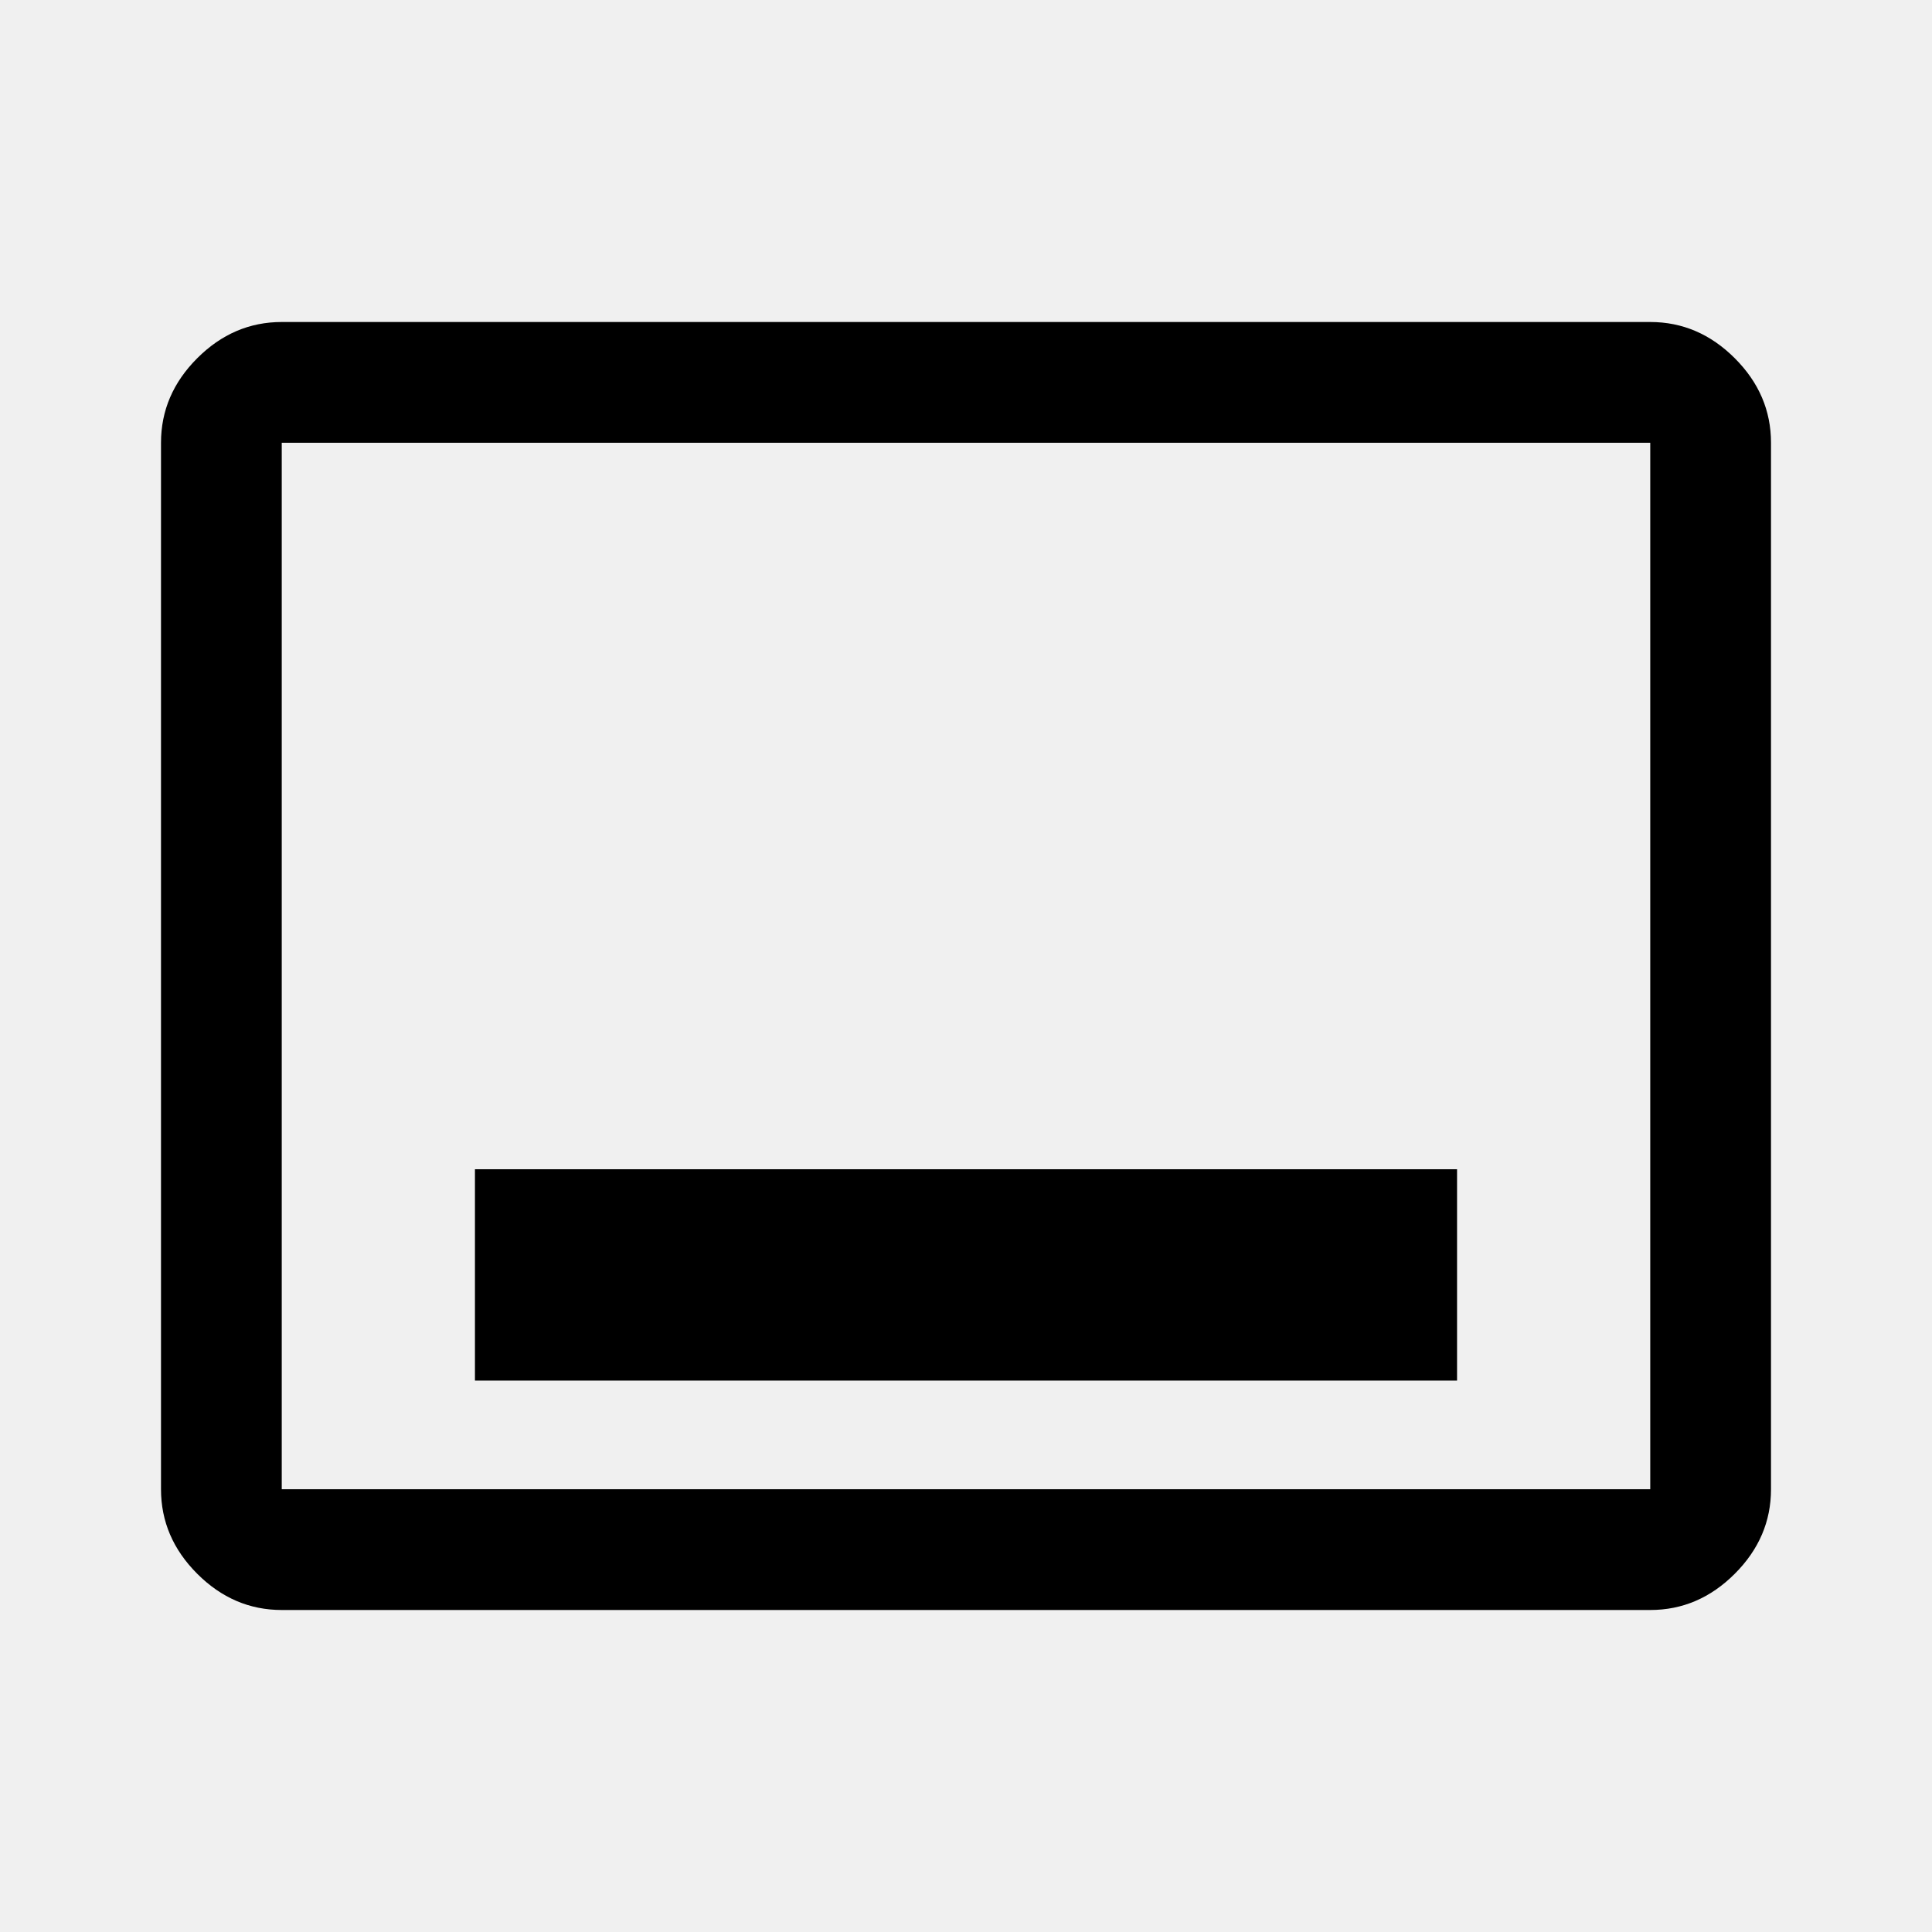
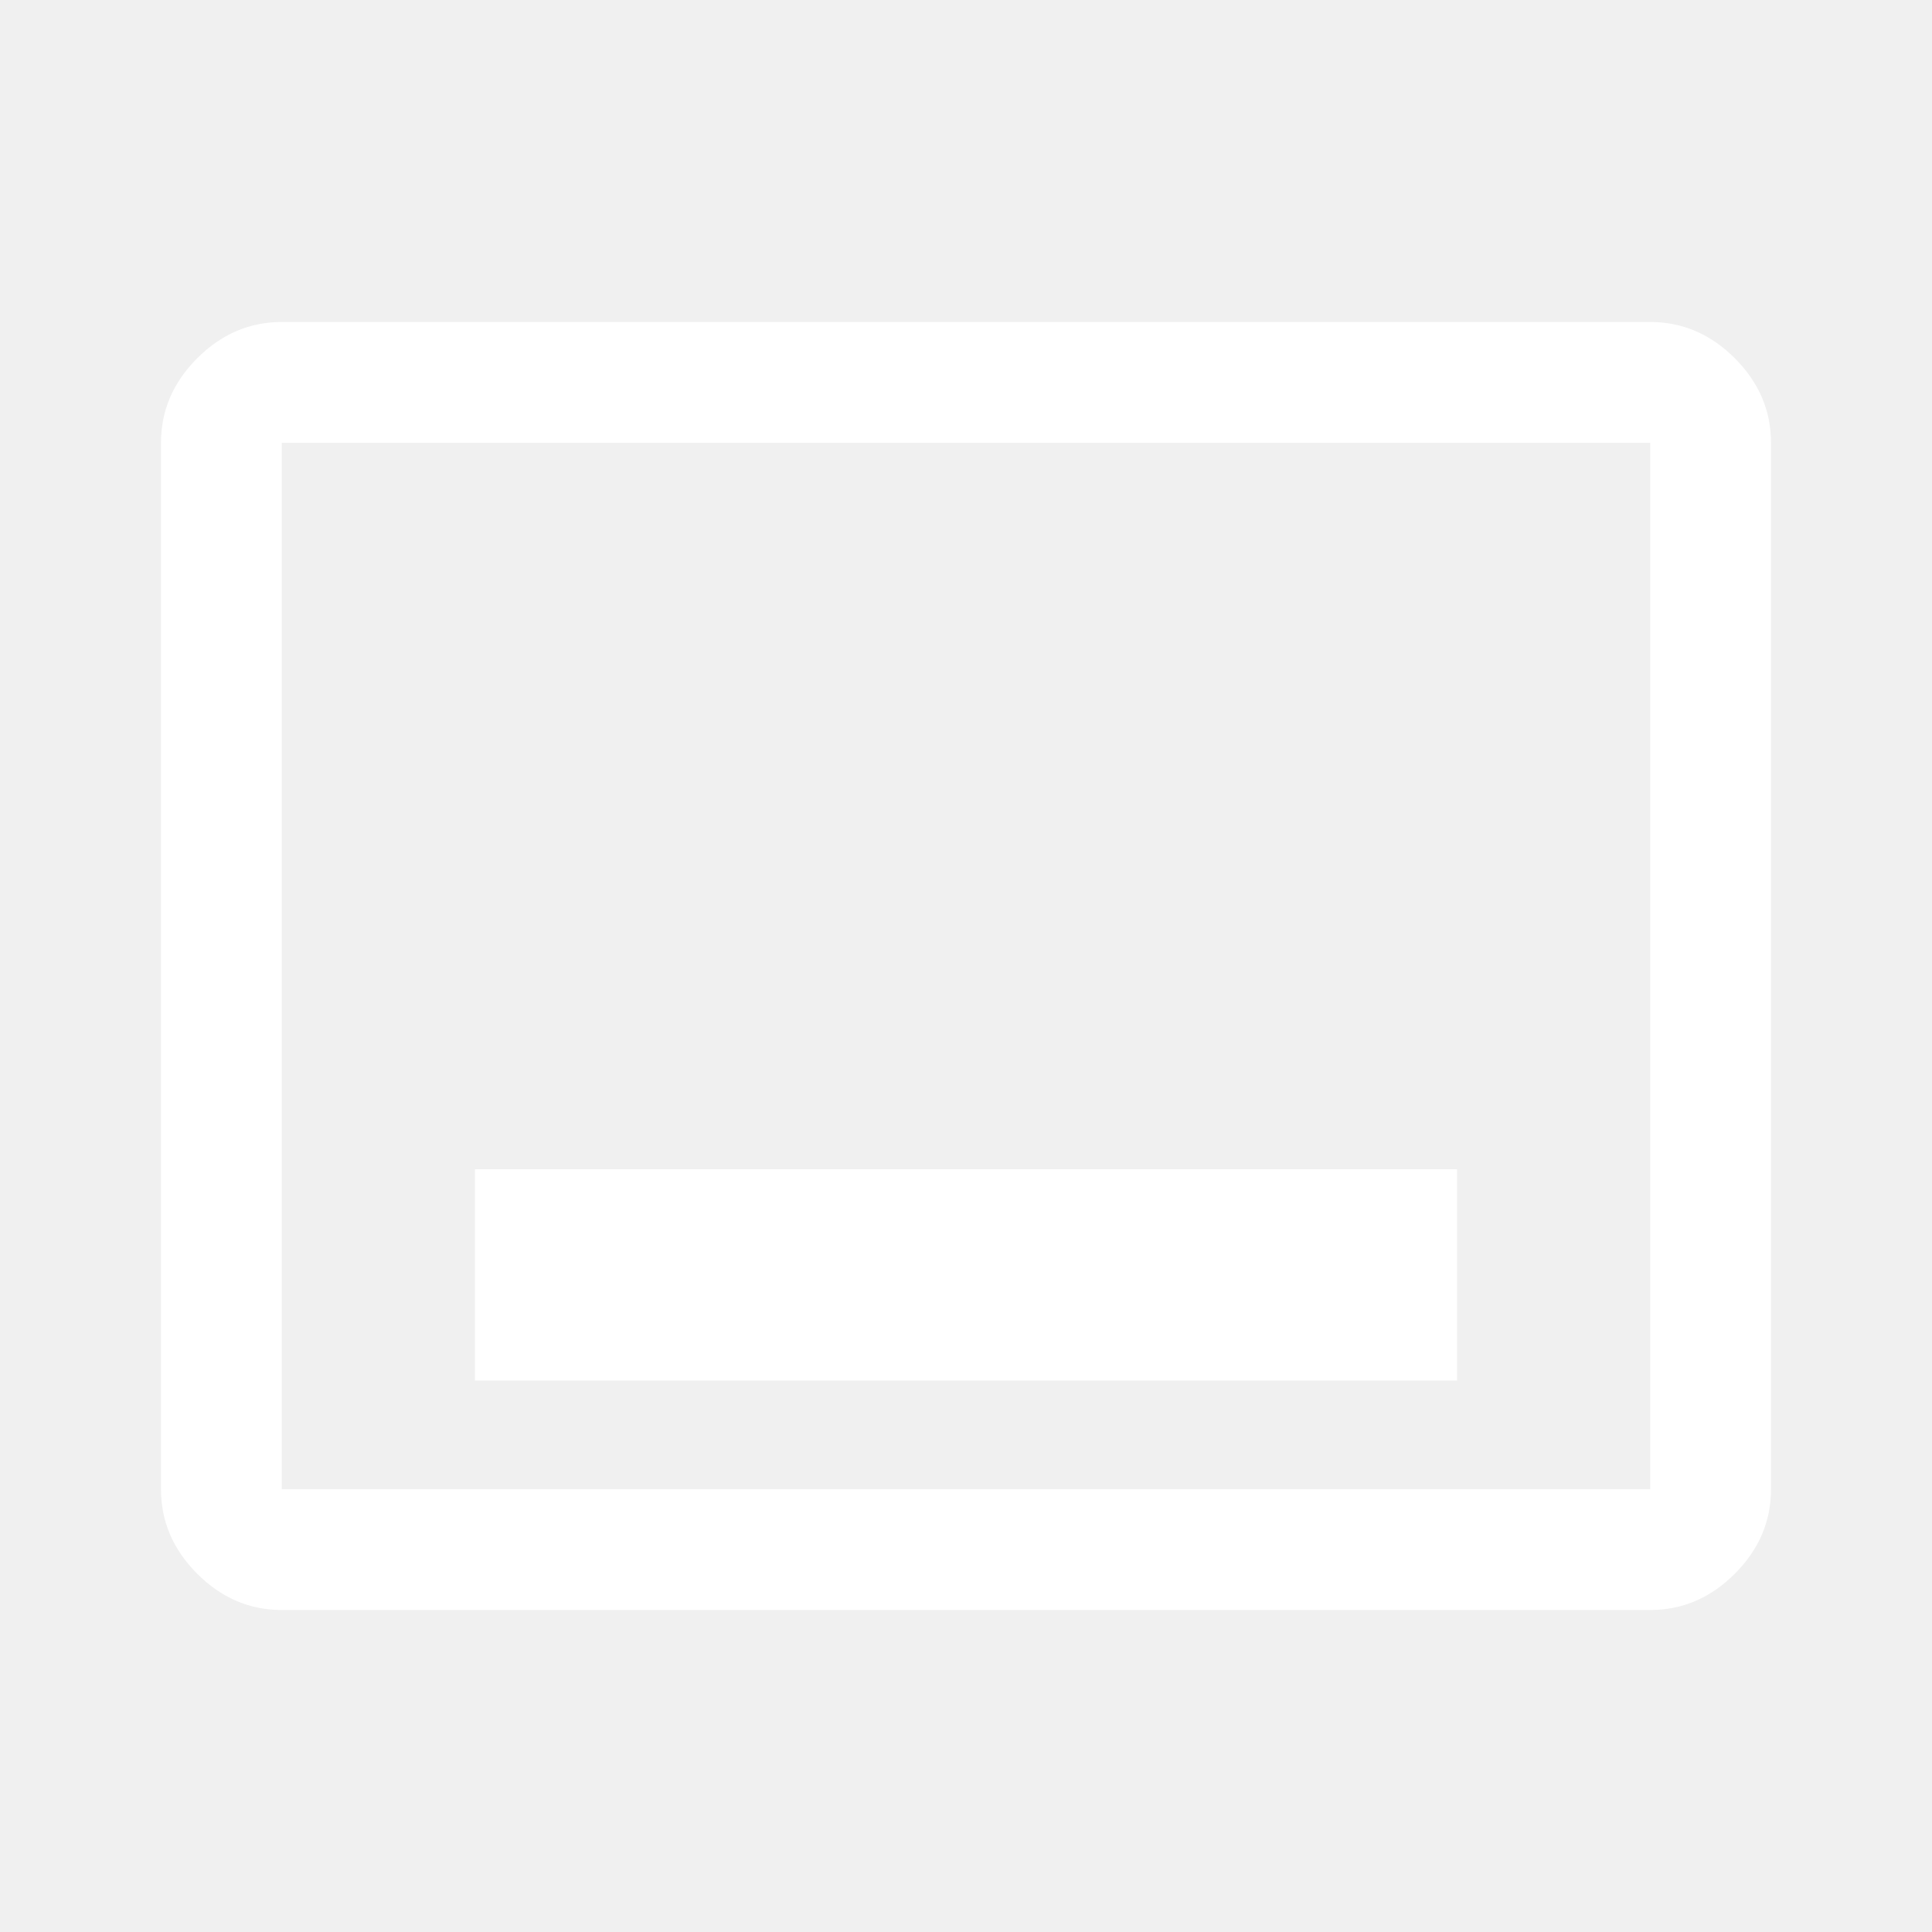
- <svg xmlns="http://www.w3.org/2000/svg" height="48" width="48">
-   <path d="M11.8 34.3h24.4v-5.25H11.8ZM7 40q-1.2 0-2.1-.9Q4 38.2 4 37V11q0-1.2.9-2.1Q5.8 8 7 8h34q1.2 0 2.1.9.9.9.9 2.1v26q0 1.2-.9 2.1-.9.9-2.1.9Zm0-3h34V11H7v26Zm0 0V11v26Z" />
+ <svg xmlns="http://www.w3.org/2000/svg" height="48" width="48" version="1.1" id="svg1250">
+   <defs id="defs1254" />
+   <path d="M11.8 34.3h24.4v-5.25H11.8ZM7 40q-1.2 0-2.1-.9Q4 38.2 4 37V11q0-1.2.9-2.1Q5.8 8 7 8h34q1.2 0 2.1.9.9.9.9 2.1v26q0 1.2-.9 2.1-.9.9-2.1.9Zm0-3h34V11H7v26Zm0 0V11v26Z" id="path1248" style="fill:#ffffff;fill-opacity:1" />
</svg>
